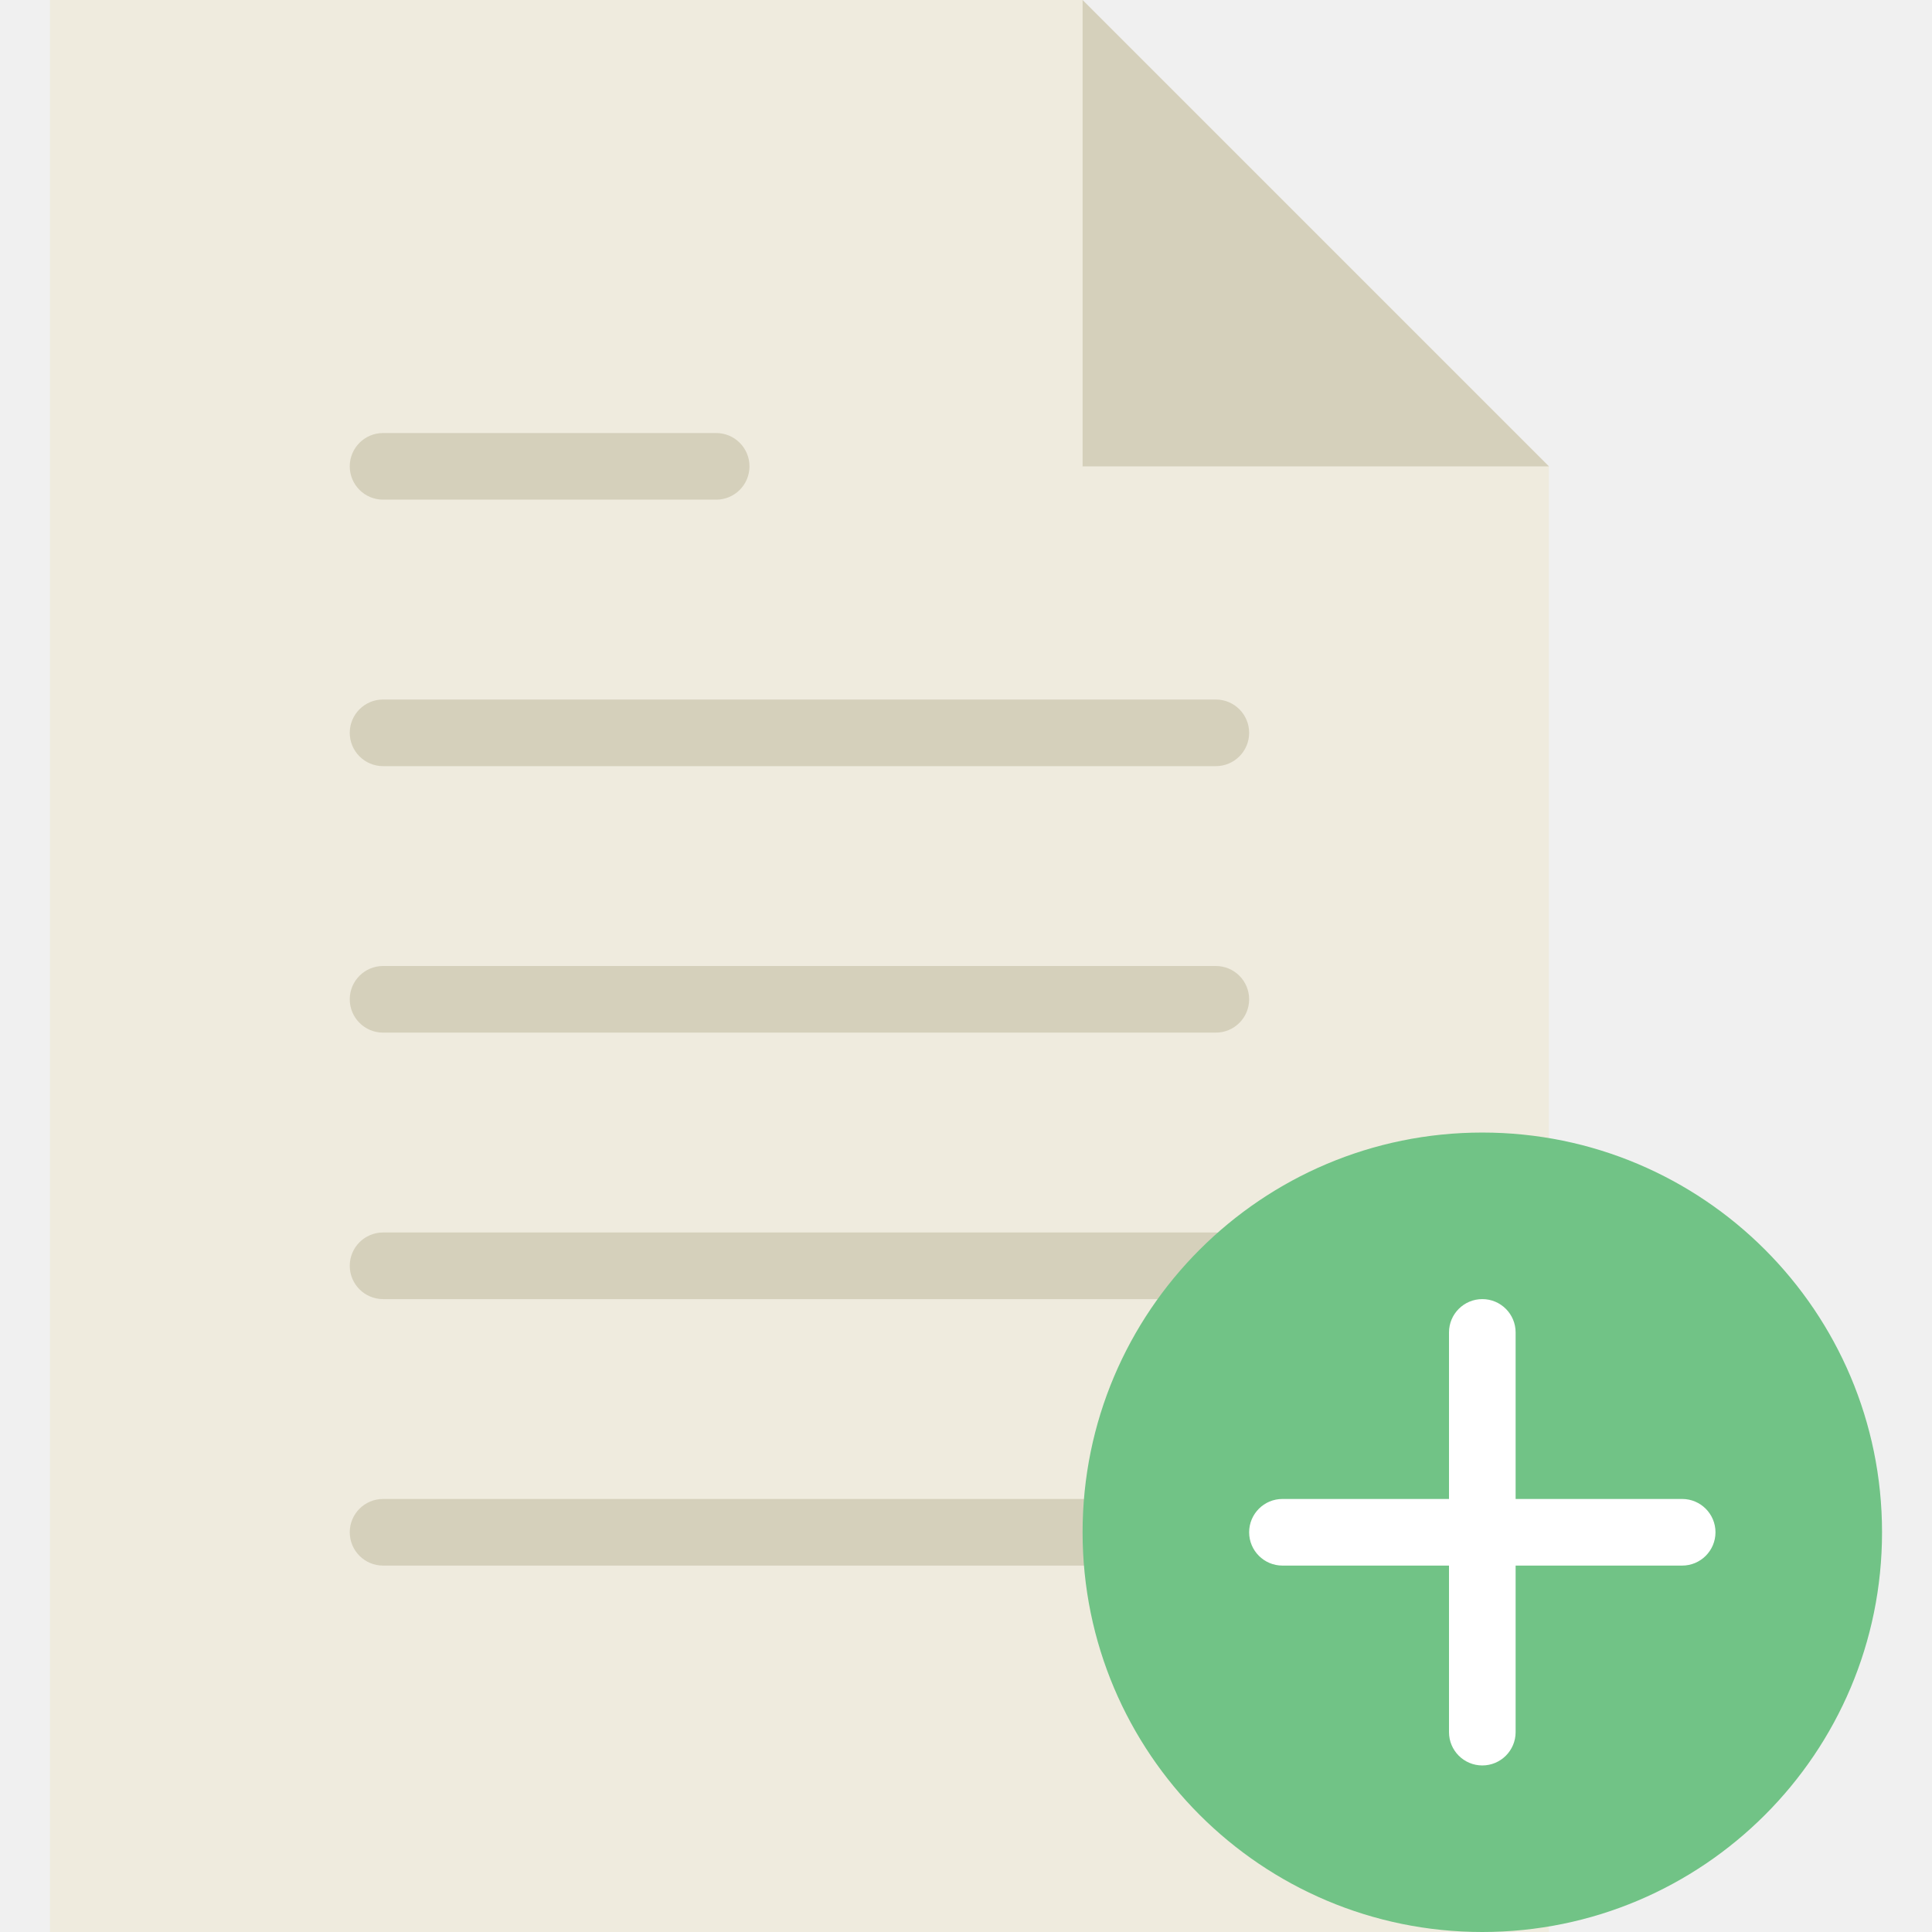
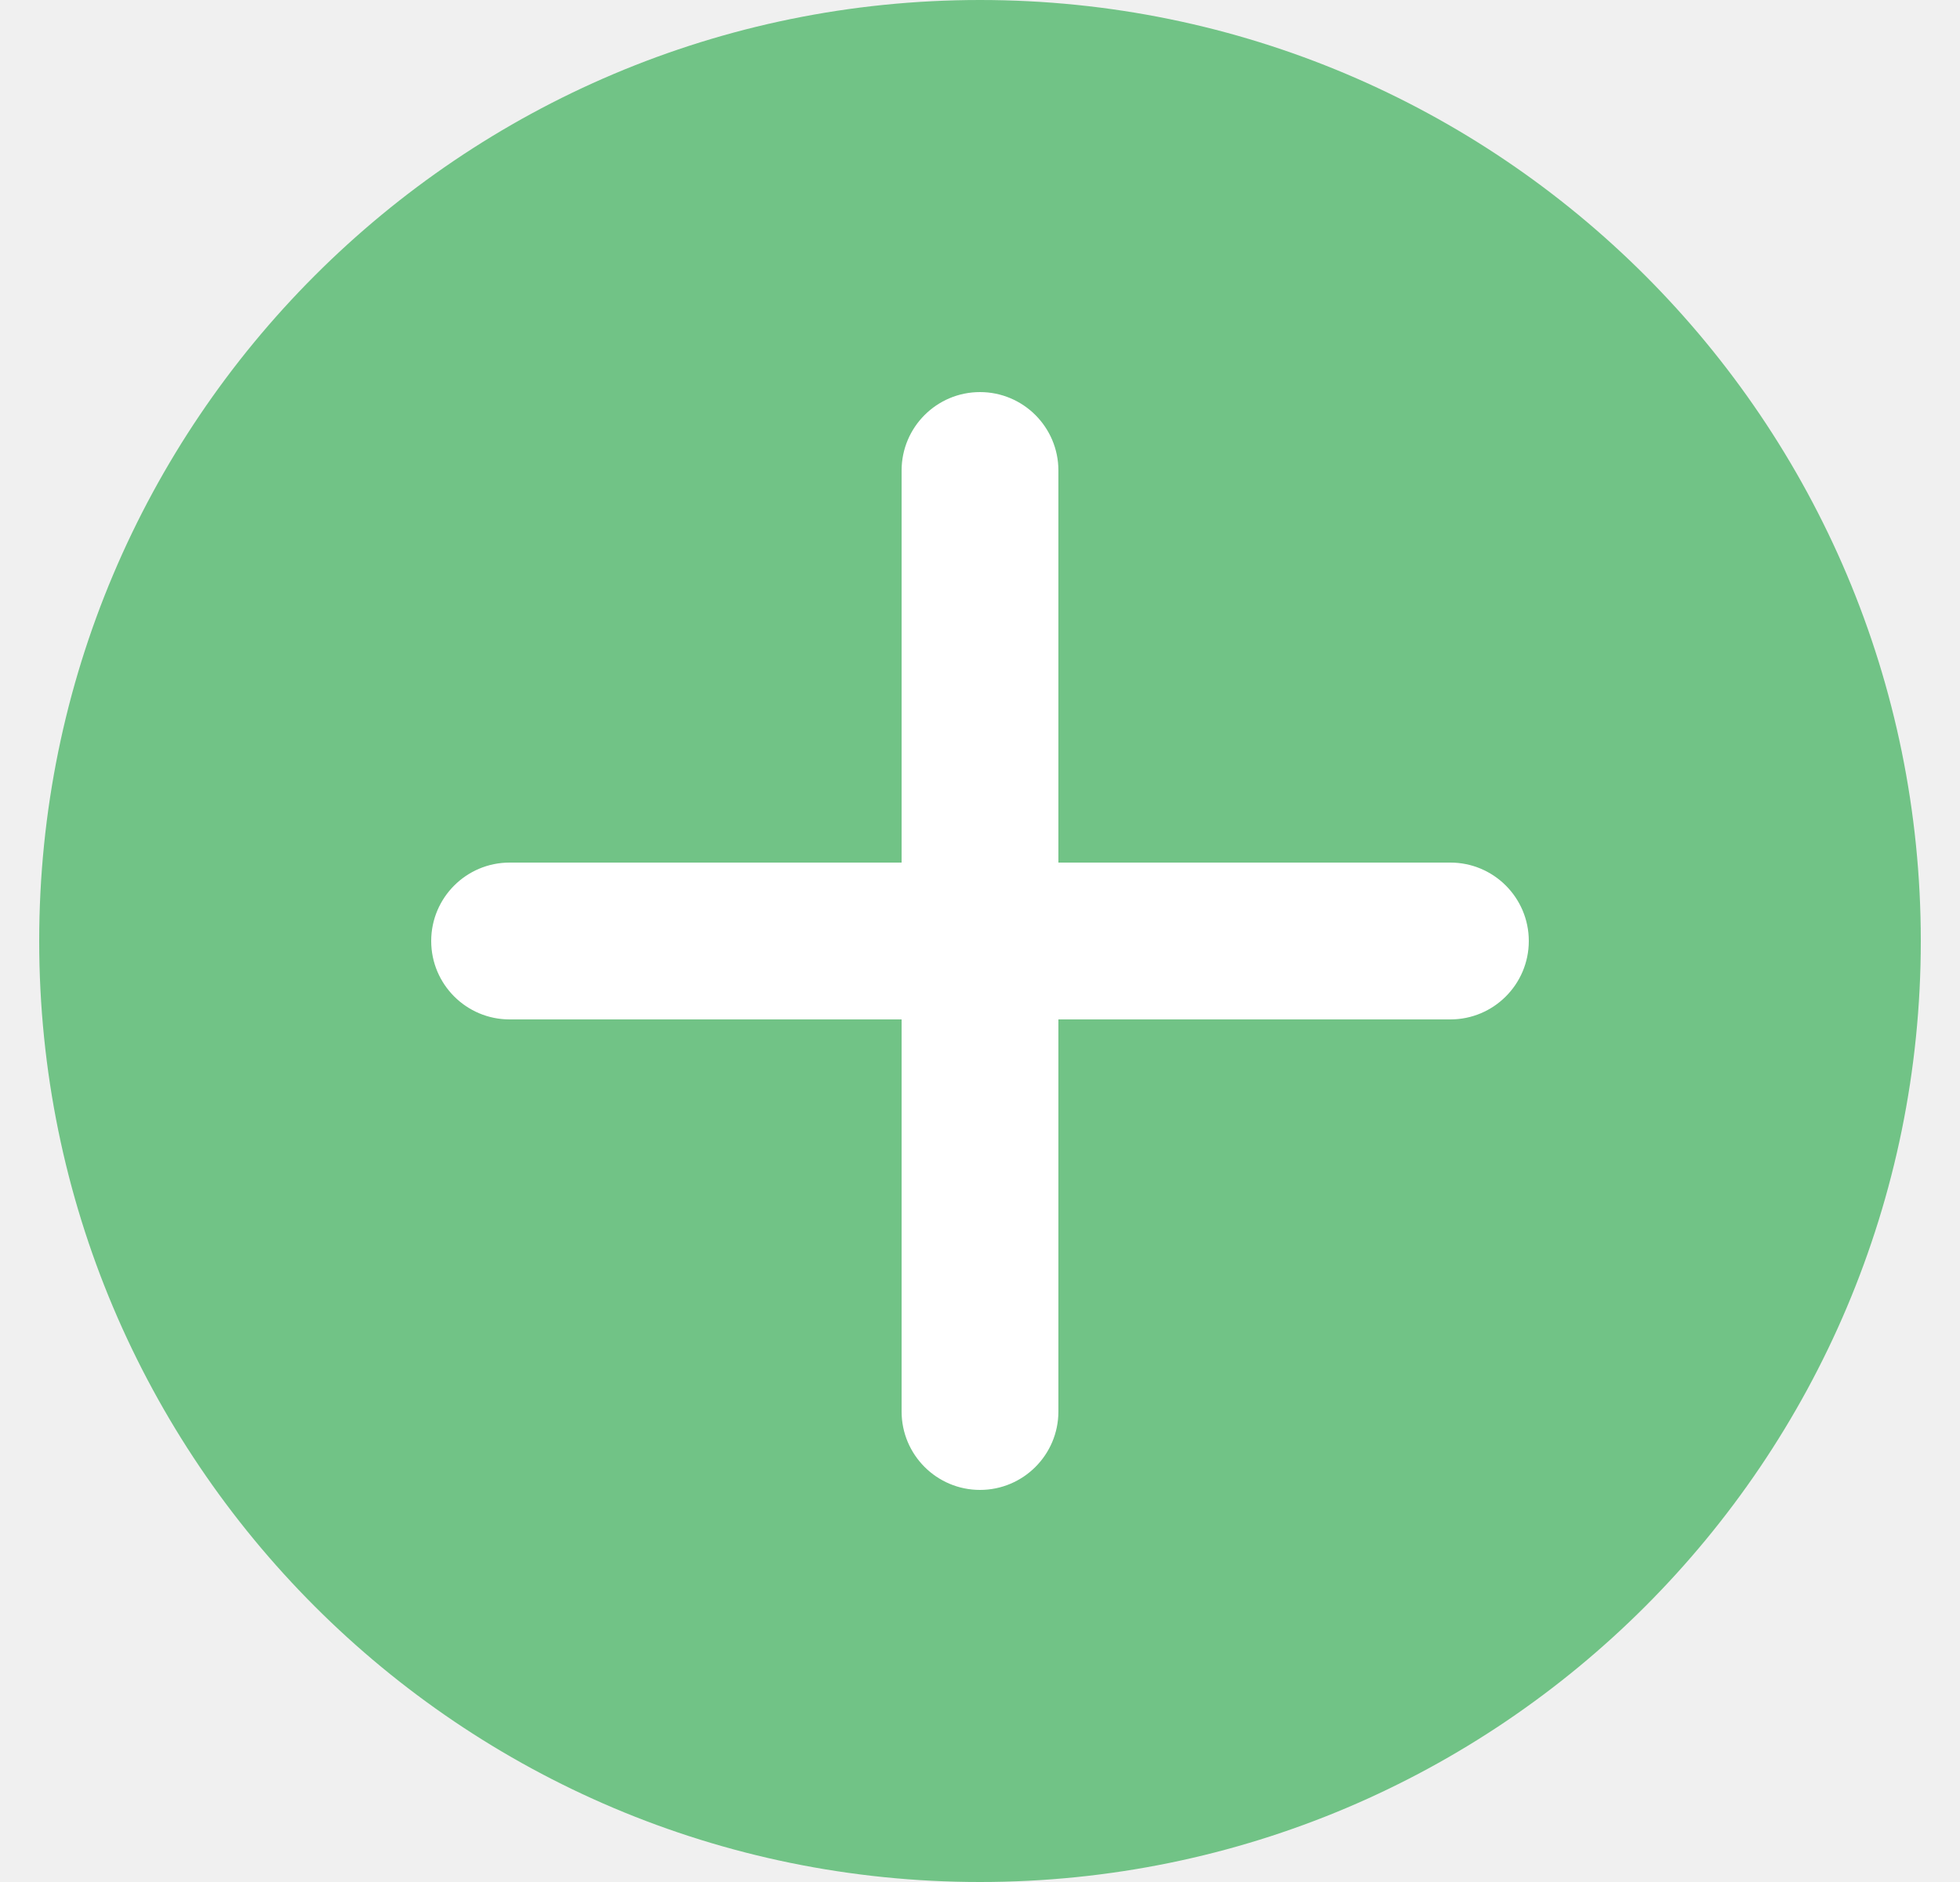
- <svg xmlns="http://www.w3.org/2000/svg" version="1.1" id="Capa_1" x="0px" y="0px" viewBox="0 0 58 58" style="enable-background:new 0 0 58 58;" xml:space="preserve">
-   <g>
-     <polygon style="fill:#EFEBDE;" points="46.5,14 32.5,0 1.5,0 1.5,58 46.5,58" />
-     <g>
-       <path style="fill:#D5D0BB;" d="M11.5,23h25c0.552,0,1-0.447,1-1s-0.448-1-1-1h-25c-0.552,0-1,0.447-1,1S10.948,23,11.5,23z" />
-       <path style="fill:#D5D0BB;" d="M11.5,15h10c0.552,0,1-0.447,1-1s-0.448-1-1-1h-10c-0.552,0-1,0.447-1,1S10.948,15,11.5,15z" />
-       <path style="fill:#D5D0BB;" d="M36.5,29h-25c-0.552,0-1,0.447-1,1s0.448,1,1,1h25c0.552,0,1-0.447,1-1S37.052,29,36.5,29z" />
-       <path style="fill:#D5D0BB;" d="M36.5,37h-25c-0.552,0-1,0.447-1,1s0.448,1,1,1h25c0.552,0,1-0.447,1-1S37.052,37,36.5,37z" />
-       <path style="fill:#D5D0BB;" d="M36.5,45h-25c-0.552,0-1,0.447-1,1s0.448,1,1,1h25c0.552,0,1-0.447,1-1S37.052,45,36.5,45z" />
+ <svg xmlns="http://www.w3.org/2000/svg" width="100px" height="96px" viewBox="0 0 100 96" version="1.1">
+   <defs />
+   <g id="Page-1" stroke="none" stroke-width="1" fill="none" fill-rule="evenodd">
+     <g id="Group">
+       <circle id="Oval" fill="#71C386" cx="50" cy="48" r="48" />
+       <path d="M74,44 L54,44 L54,24 C54,21.792 52.208,20 50,20 C47.792,20 46,21.792 46,24 L46,44 L26,44 C23.792,44 22,45.792 22,48 C22,50.208 23.792,52 26,52 L46,52 L46,72 C46,74.208 47.792,76 50,76 C52.208,76 54,74.208 54,72 L54,52 L74,52 C76.208,52 78,50.208 78,48 C78,45.792 76.208,44 74,44 L74,44 Z" id="Shape" fill="#FFFFFF" />
    </g>
-     <polygon style="fill:#D5D0BB;" points="32.5,0 32.5,14 46.5,14" />
-   </g>
-   <g>
-     <circle style="fill:#71C386;" cx="44.5" cy="46" r="12" />
-     <path style="fill:#FFFFFF;" d="M50.5,45h-5v-5c0-0.552-0.448-1-1-1s-1,0.448-1,1v5h-5c-0.552,0-1,0.448-1,1s0.448,1,1,1h5v5    c0,0.552,0.448,1,1,1s1-0.448,1-1v-5h5c0.552,0,1-0.448,1-1S51.052,45,50.5,45z" />
  </g>
</svg>
